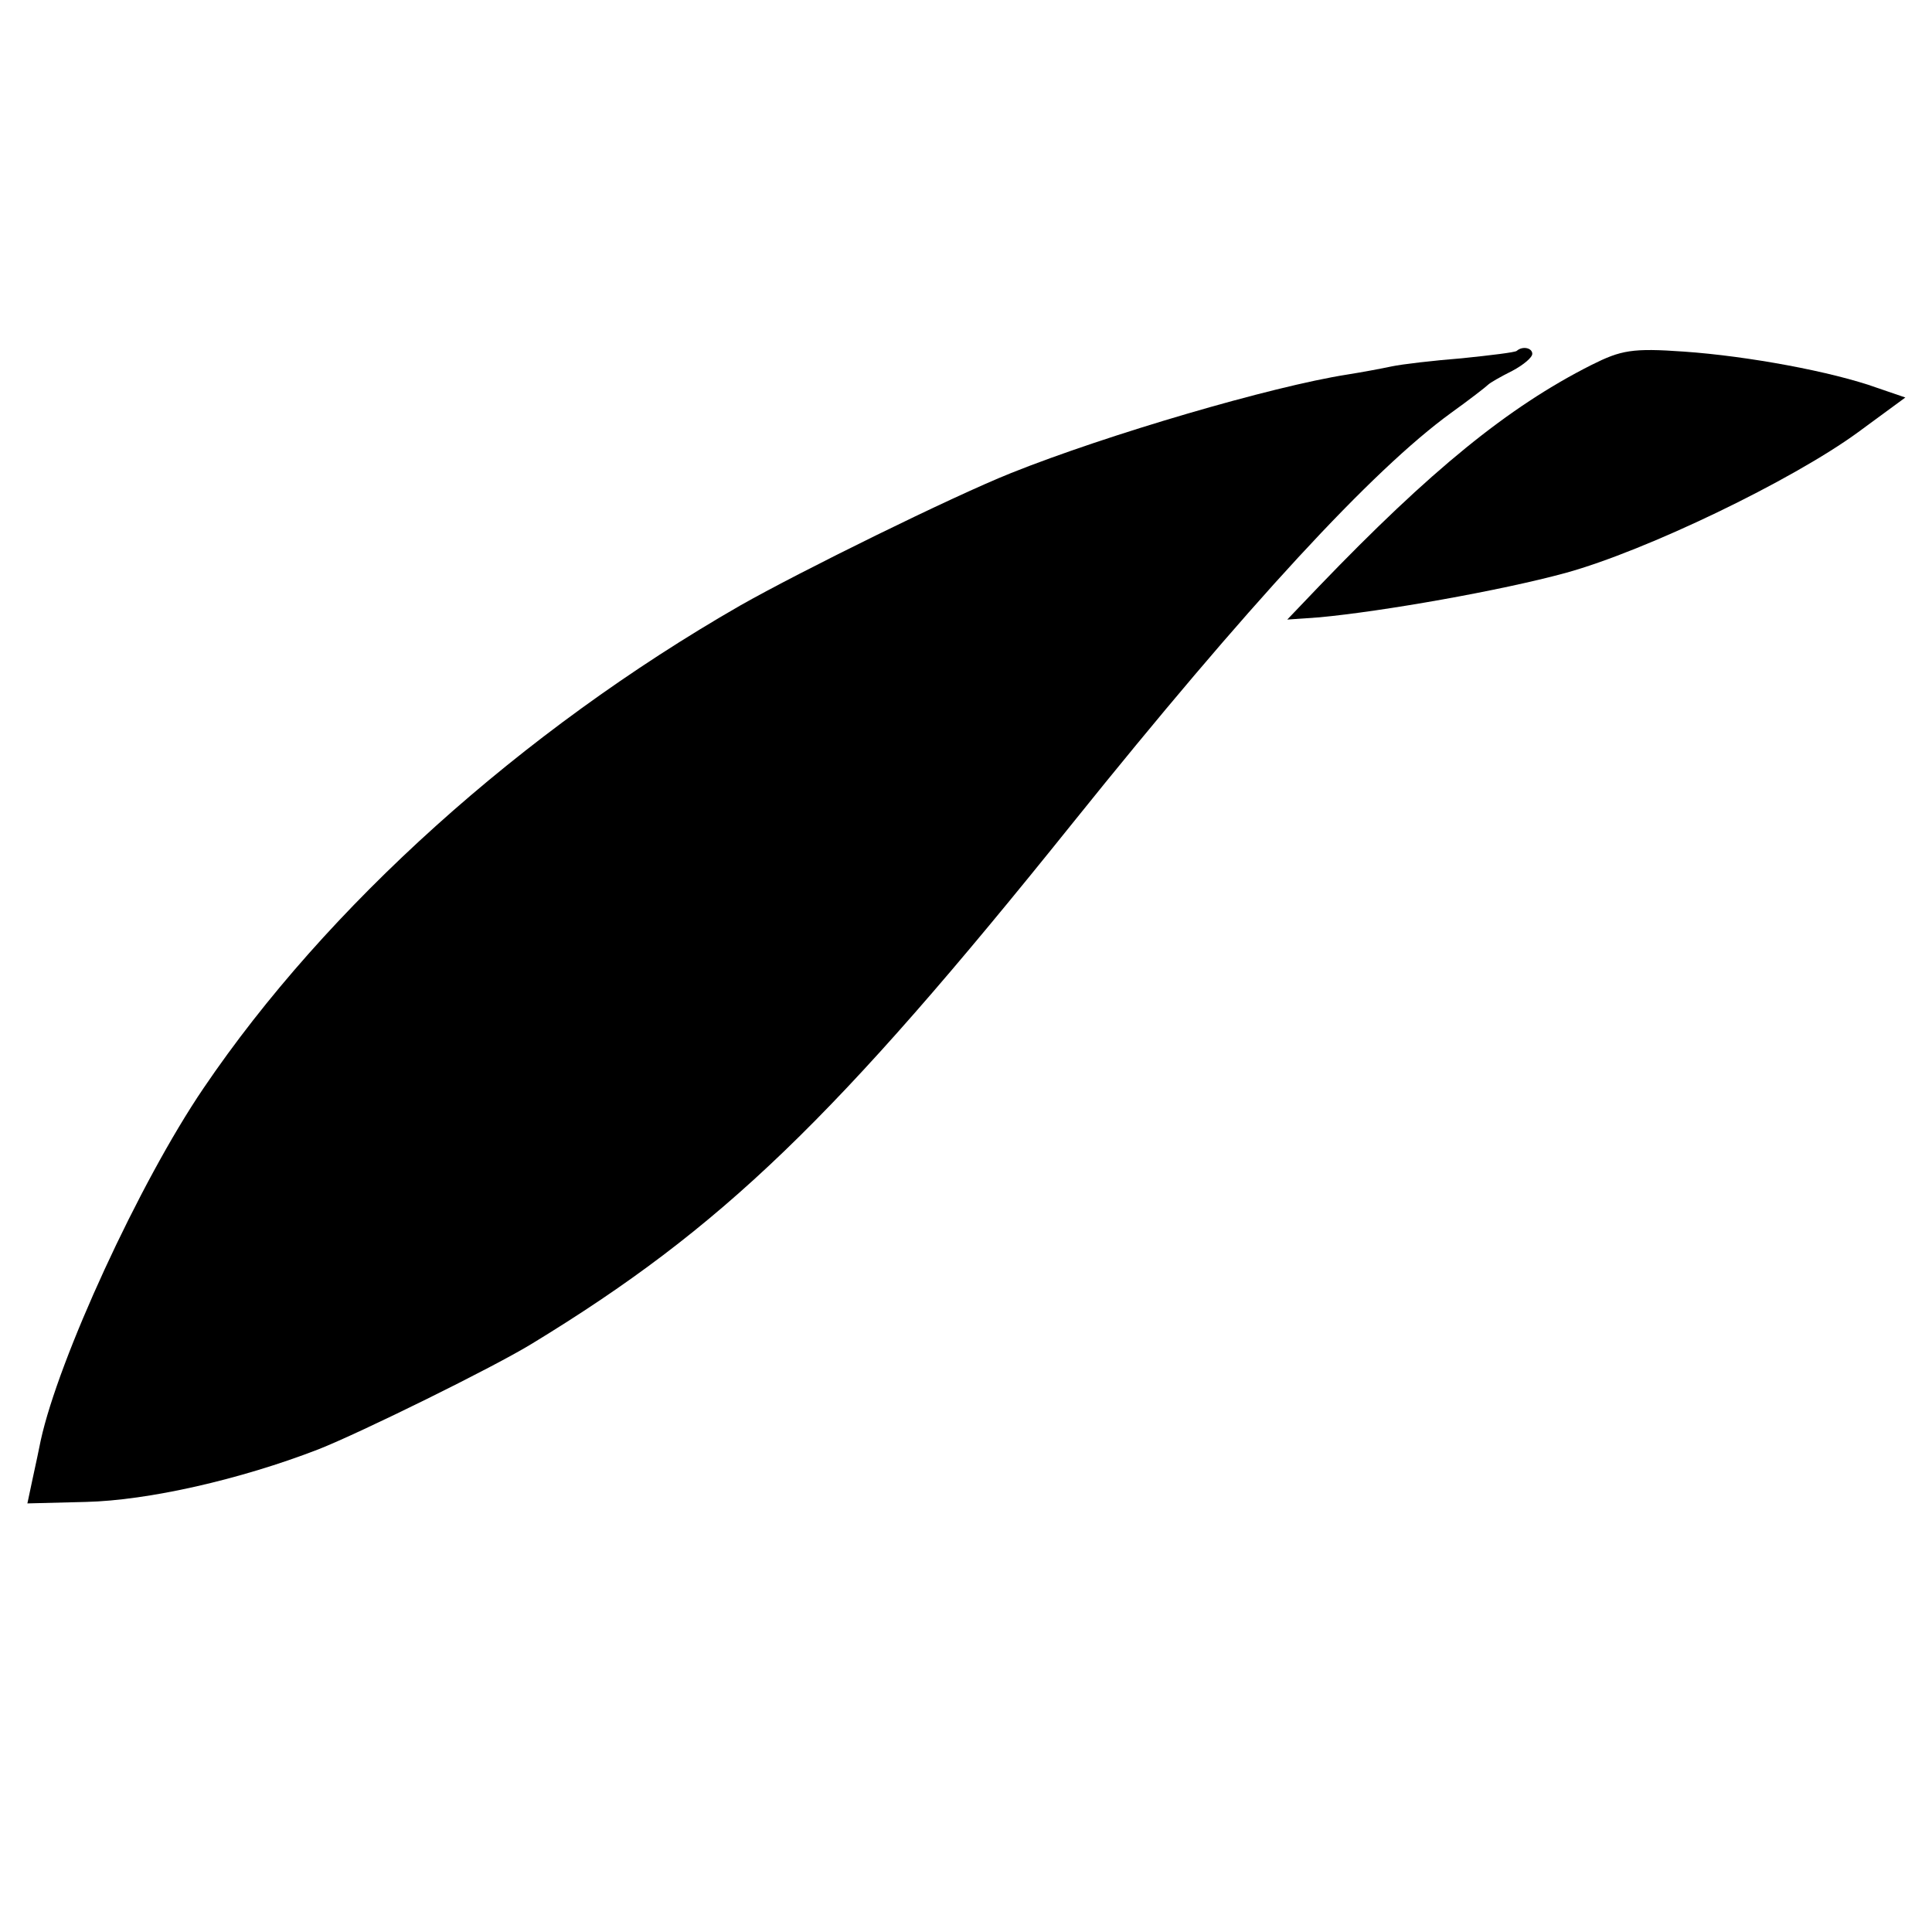
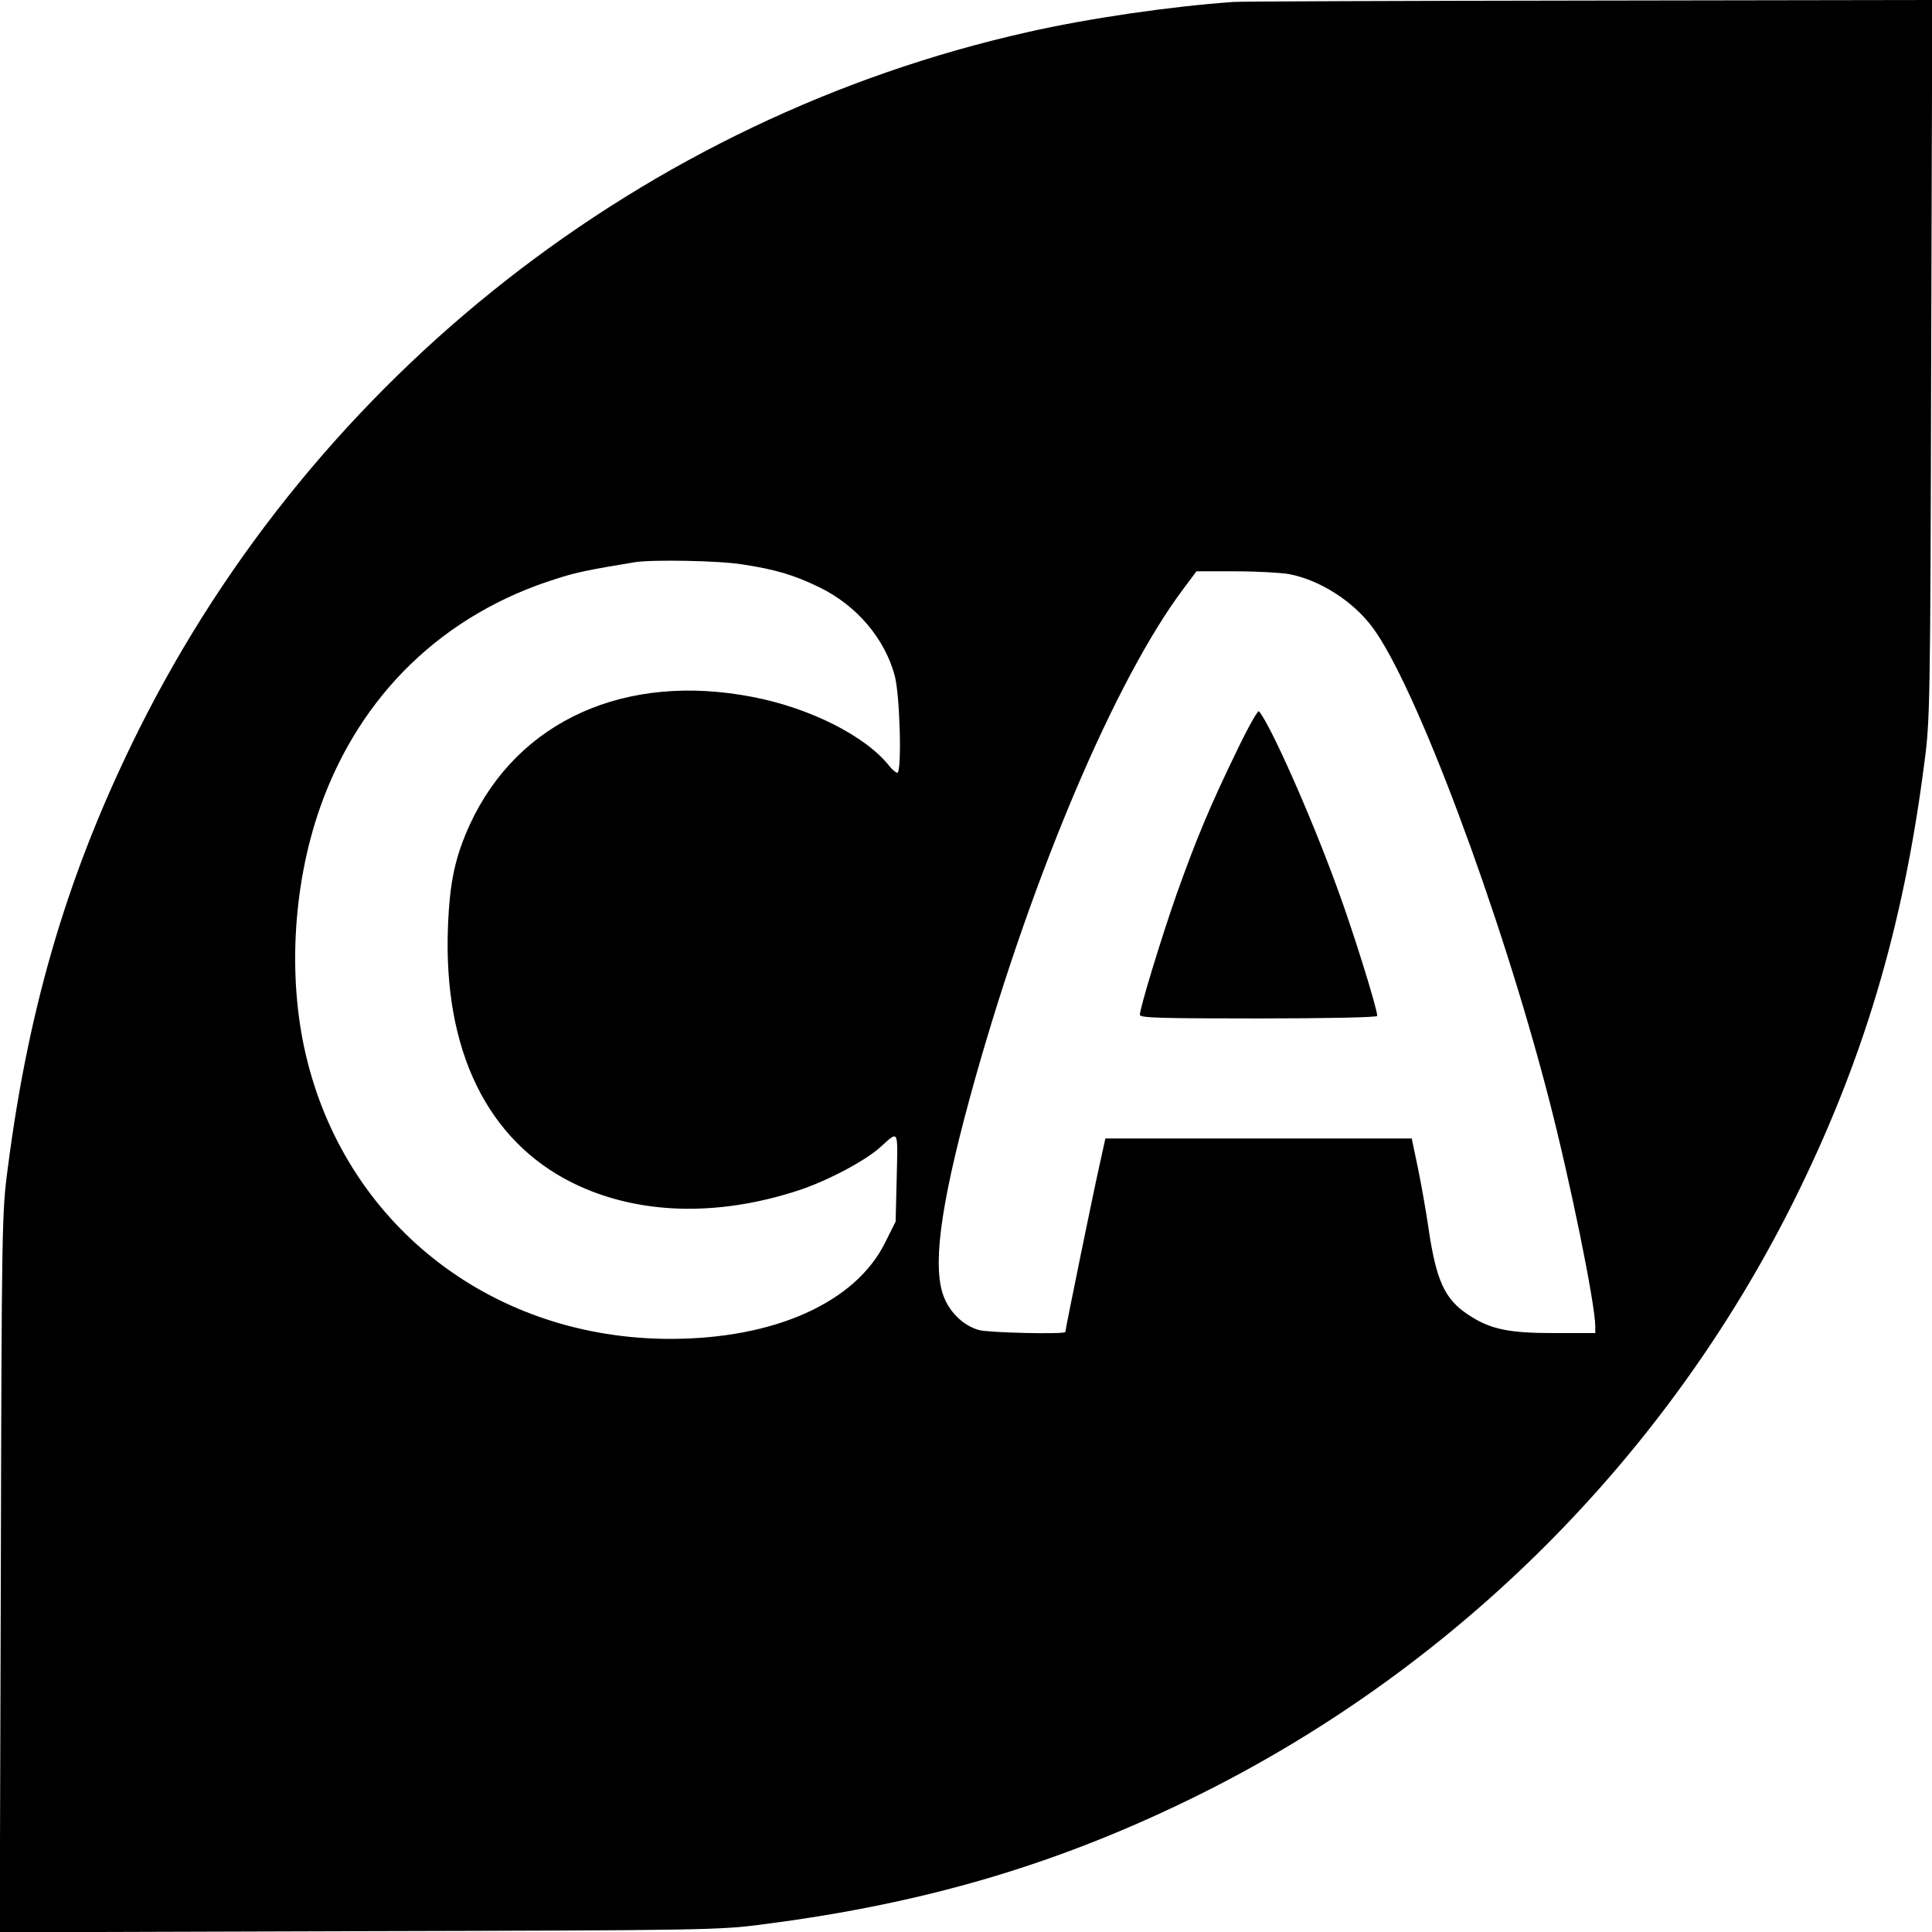
- <svg xmlns="http://www.w3.org/2000/svg" version="1.0" width="261pt" height="261pt" viewBox="0 0 261 261" preserveAspectRatio="xMidYMid meet">
-   <g transform="translate(0,261) scale(0.1,-0.1)" fill="#000000" stroke="none">
-     <path d="M2049 2136 c-2 -2 -35 -6 -74 -10 -38 -3 -81 -8 -95 -11 -14 -3 -41 -8 -60 -11 -102 -16 -324 -81 -454 -133 -80 -32 -285 -133 -366 -179 -296 -170 -559 -407 -725 -652 -87 -128 -196 -366 -220 -476 -2 -10 -7 -34 -11 -52 l-7 -33 79 2 c84 2 208 30 314 71 56 22 237 111 289 143 256 156 409 303 730 703 237 295 405 477 511 554 25 18 47 35 50 38 3 3 17 11 33 19 15 8 27 18 27 23 0 8 -13 11 -21 4z" />
-     <path d="M2150 2117 c-113 -57 -218 -143 -368 -299 l-43 -45 43 3 c86 8 245 36 333 60 109 30 306 125 395 190 l64 47 -38 13 c-61 22 -175 43 -261 49 -70 5 -85 2 -125 -18z" />
+ <svg xmlns="http://www.w3.org/2000/svg" version="1.0" width="700pt" height="700pt" viewBox="0 0 700 700" preserveAspectRatio="xMidYMid meet">
+   <g transform="translate(0,700) scale(0.1,-0.1)" fill="#000000" stroke="none">
+     <path d="M4470 6993 c-228 -16 -524 -59 -745 -109 -1388 -311 -2580 -1245 -3220 -2524 -253 -506 -400 -994 -477 -1594 -21 -155 -22 -211 -25 -1464 l-4 -1303 1303 4 c1253 3 1309 4 1464 25 600 77 1088 224 1594 477 922 462 1673 1213 2135 2135 253 506 400 994 477 1594 21 155 22 211 25 1464 l4 1302 -1243 -2 c-684 -1 -1263 -3 -1288 -5z m-1780 -2038 c119 -18 186 -38 277 -82 137 -66 239 -187 275 -322 19 -73 26 -351 9 -351 -5 0 -19 12 -30 26 -85 107 -286 209 -495 249 -461 89 -849 -86 -1023 -461 -54 -118 -74 -210 -80 -374 -17 -446 143 -773 452 -926 233 -115 522 -124 818 -27 104 34 242 107 297 157 67 60 63 68 59 -110 l-4 -160 -38 -76 c-107 -217 -401 -349 -778 -349 -635 0 -1160 399 -1314 1001 -74 286 -57 635 45 925 144 408 447 701 859 829 71 23 118 32 281 59 62 10 304 6 390 -8z m1980 -35 c111 -21 231 -97 302 -192 155 -206 463 -1027 638 -1702 78 -300 170 -751 170 -832 l0 -24 -150 0 c-165 0 -232 14 -311 67 -85 56 -116 124 -144 318 -9 61 -26 157 -38 215 l-22 105 -555 0 -555 0 -22 -100 c-20 -88 -123 -591 -123 -601 0 -9 -278 -3 -313 7 -61 17 -114 72 -133 137 -35 120 1 353 120 777 209 740 508 1445 754 1772 l47 63 141 0 c78 0 165 -5 194 -10z" />
+     <path d="M4478 4273 c-95 -196 -144 -314 -215 -513 -55 -157 -133 -412 -133 -437 0 -11 76 -13 430 -13 251 0 430 4 430 9 0 27 -88 309 -144 461 -96 265 -247 603 -285 643 -4 4 -42 -64 -83 -150z" />
  </g>
</svg>
